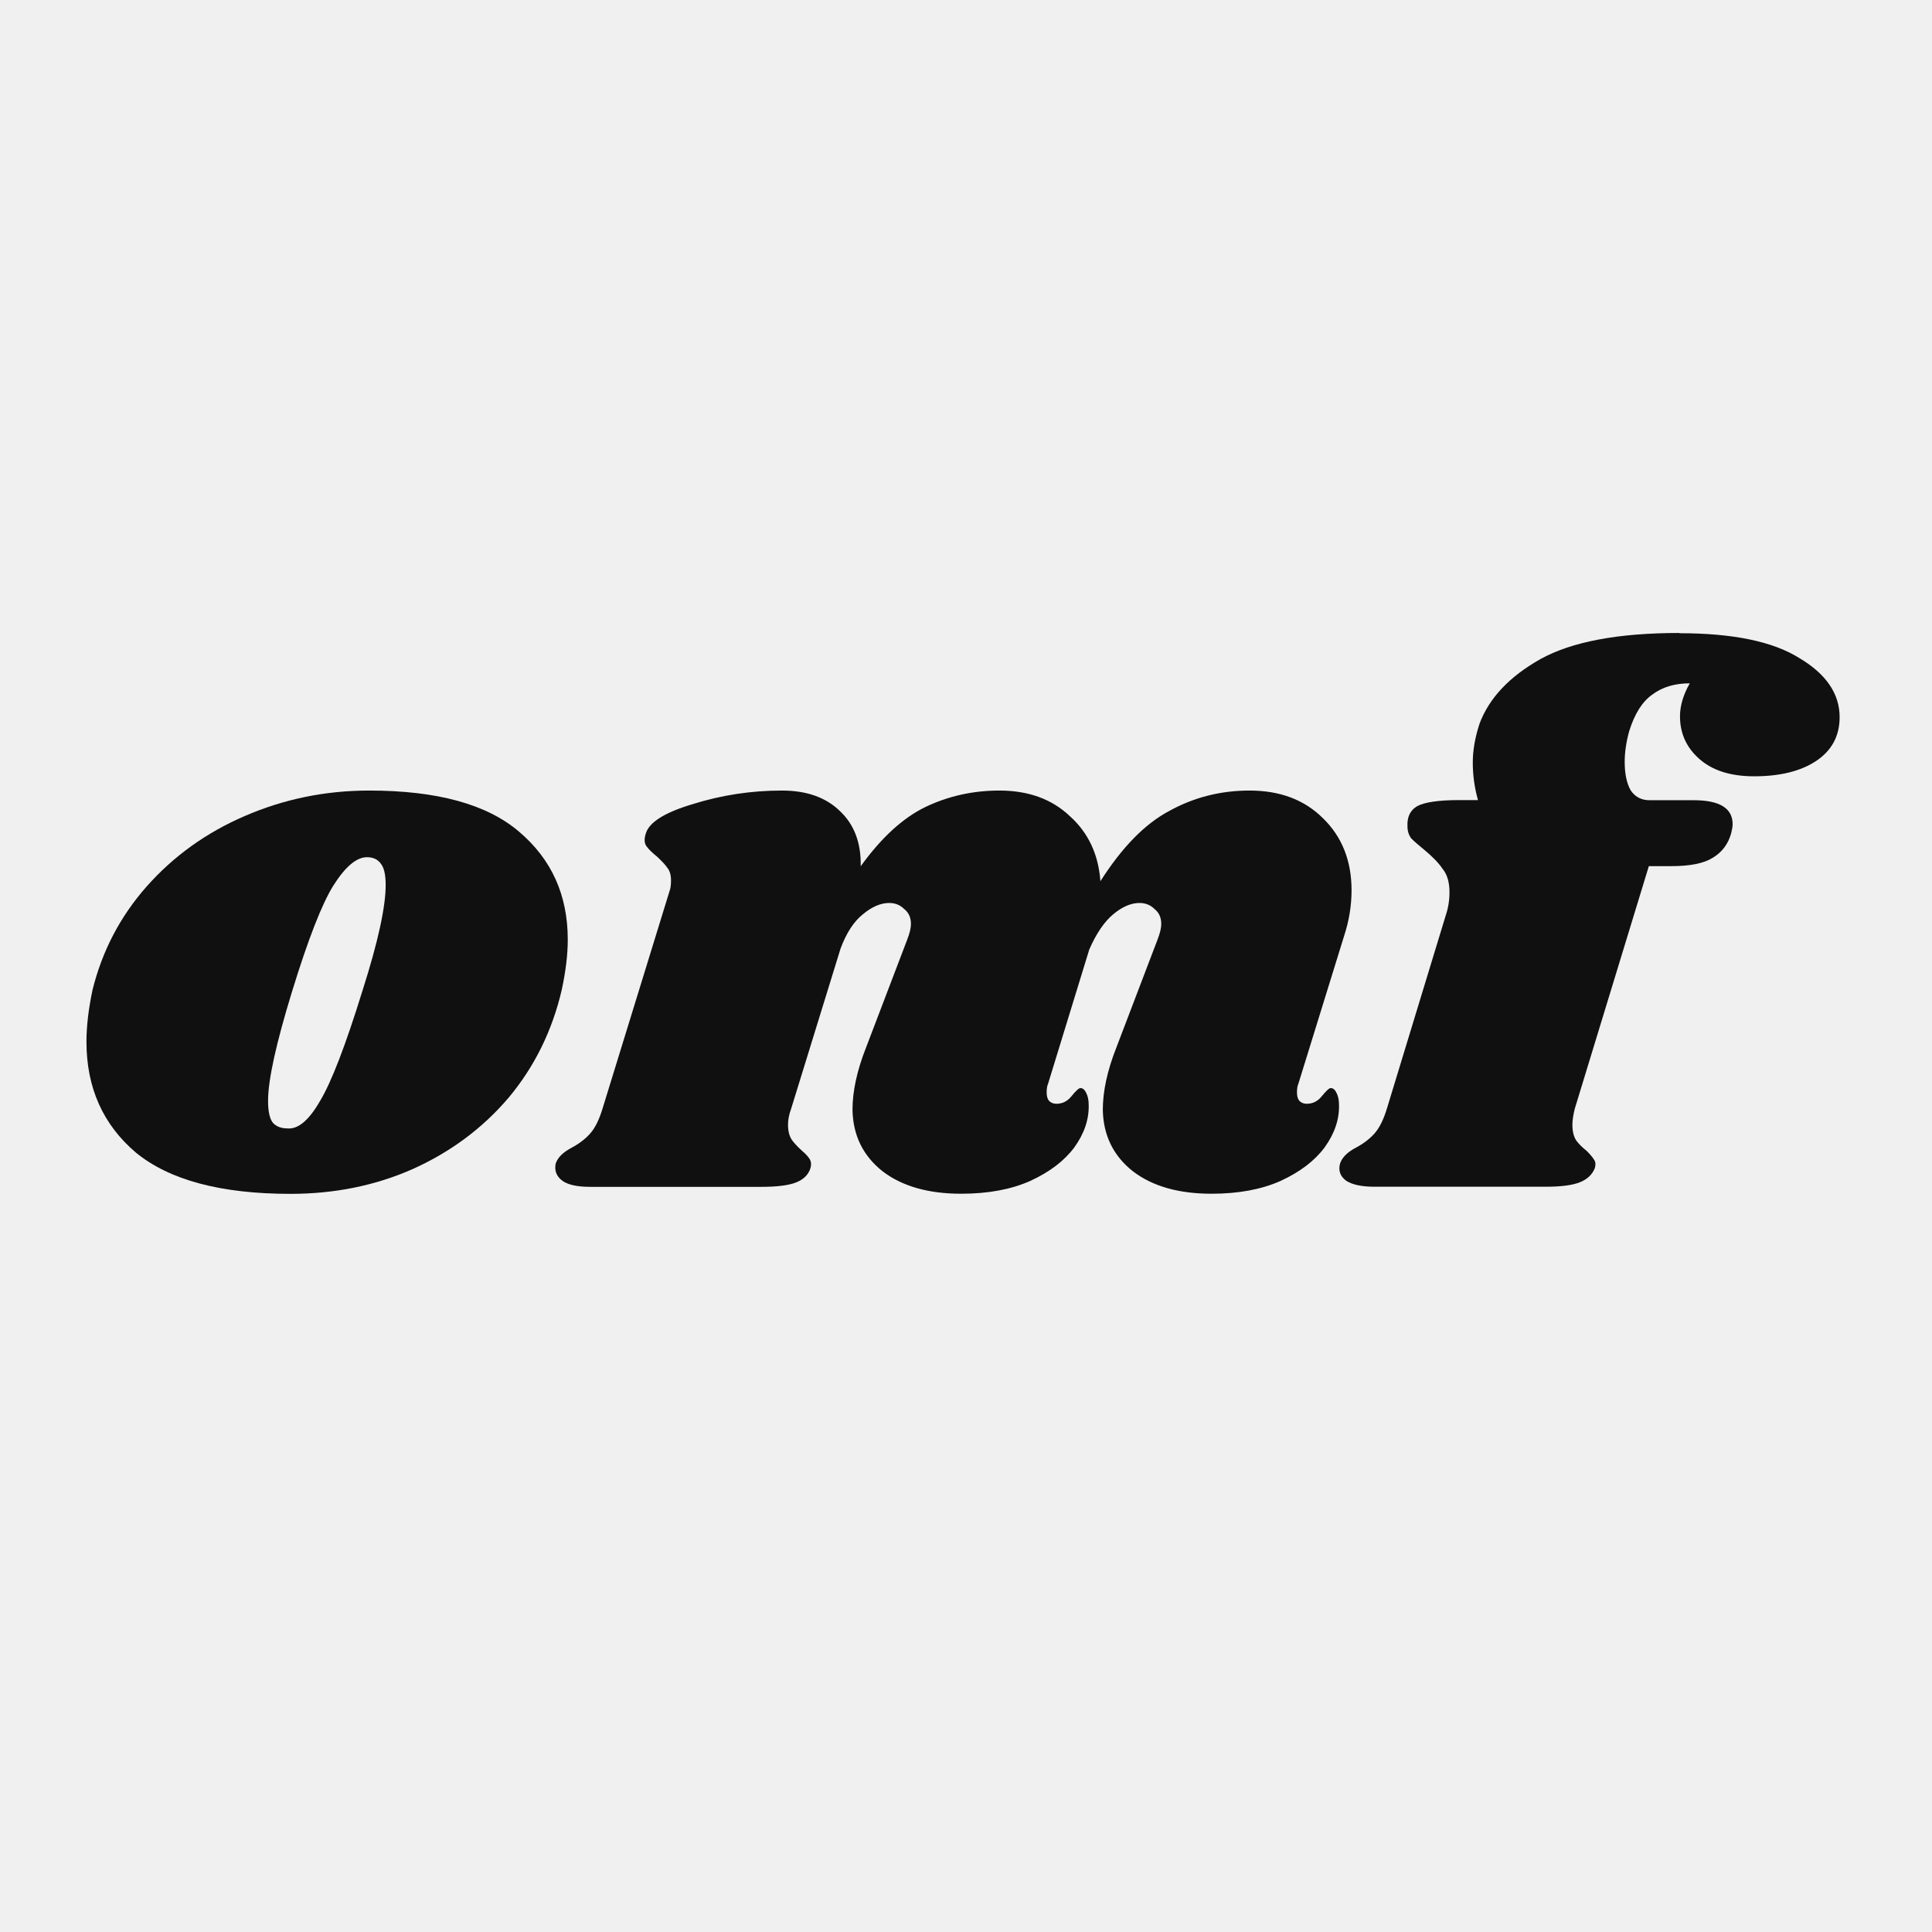
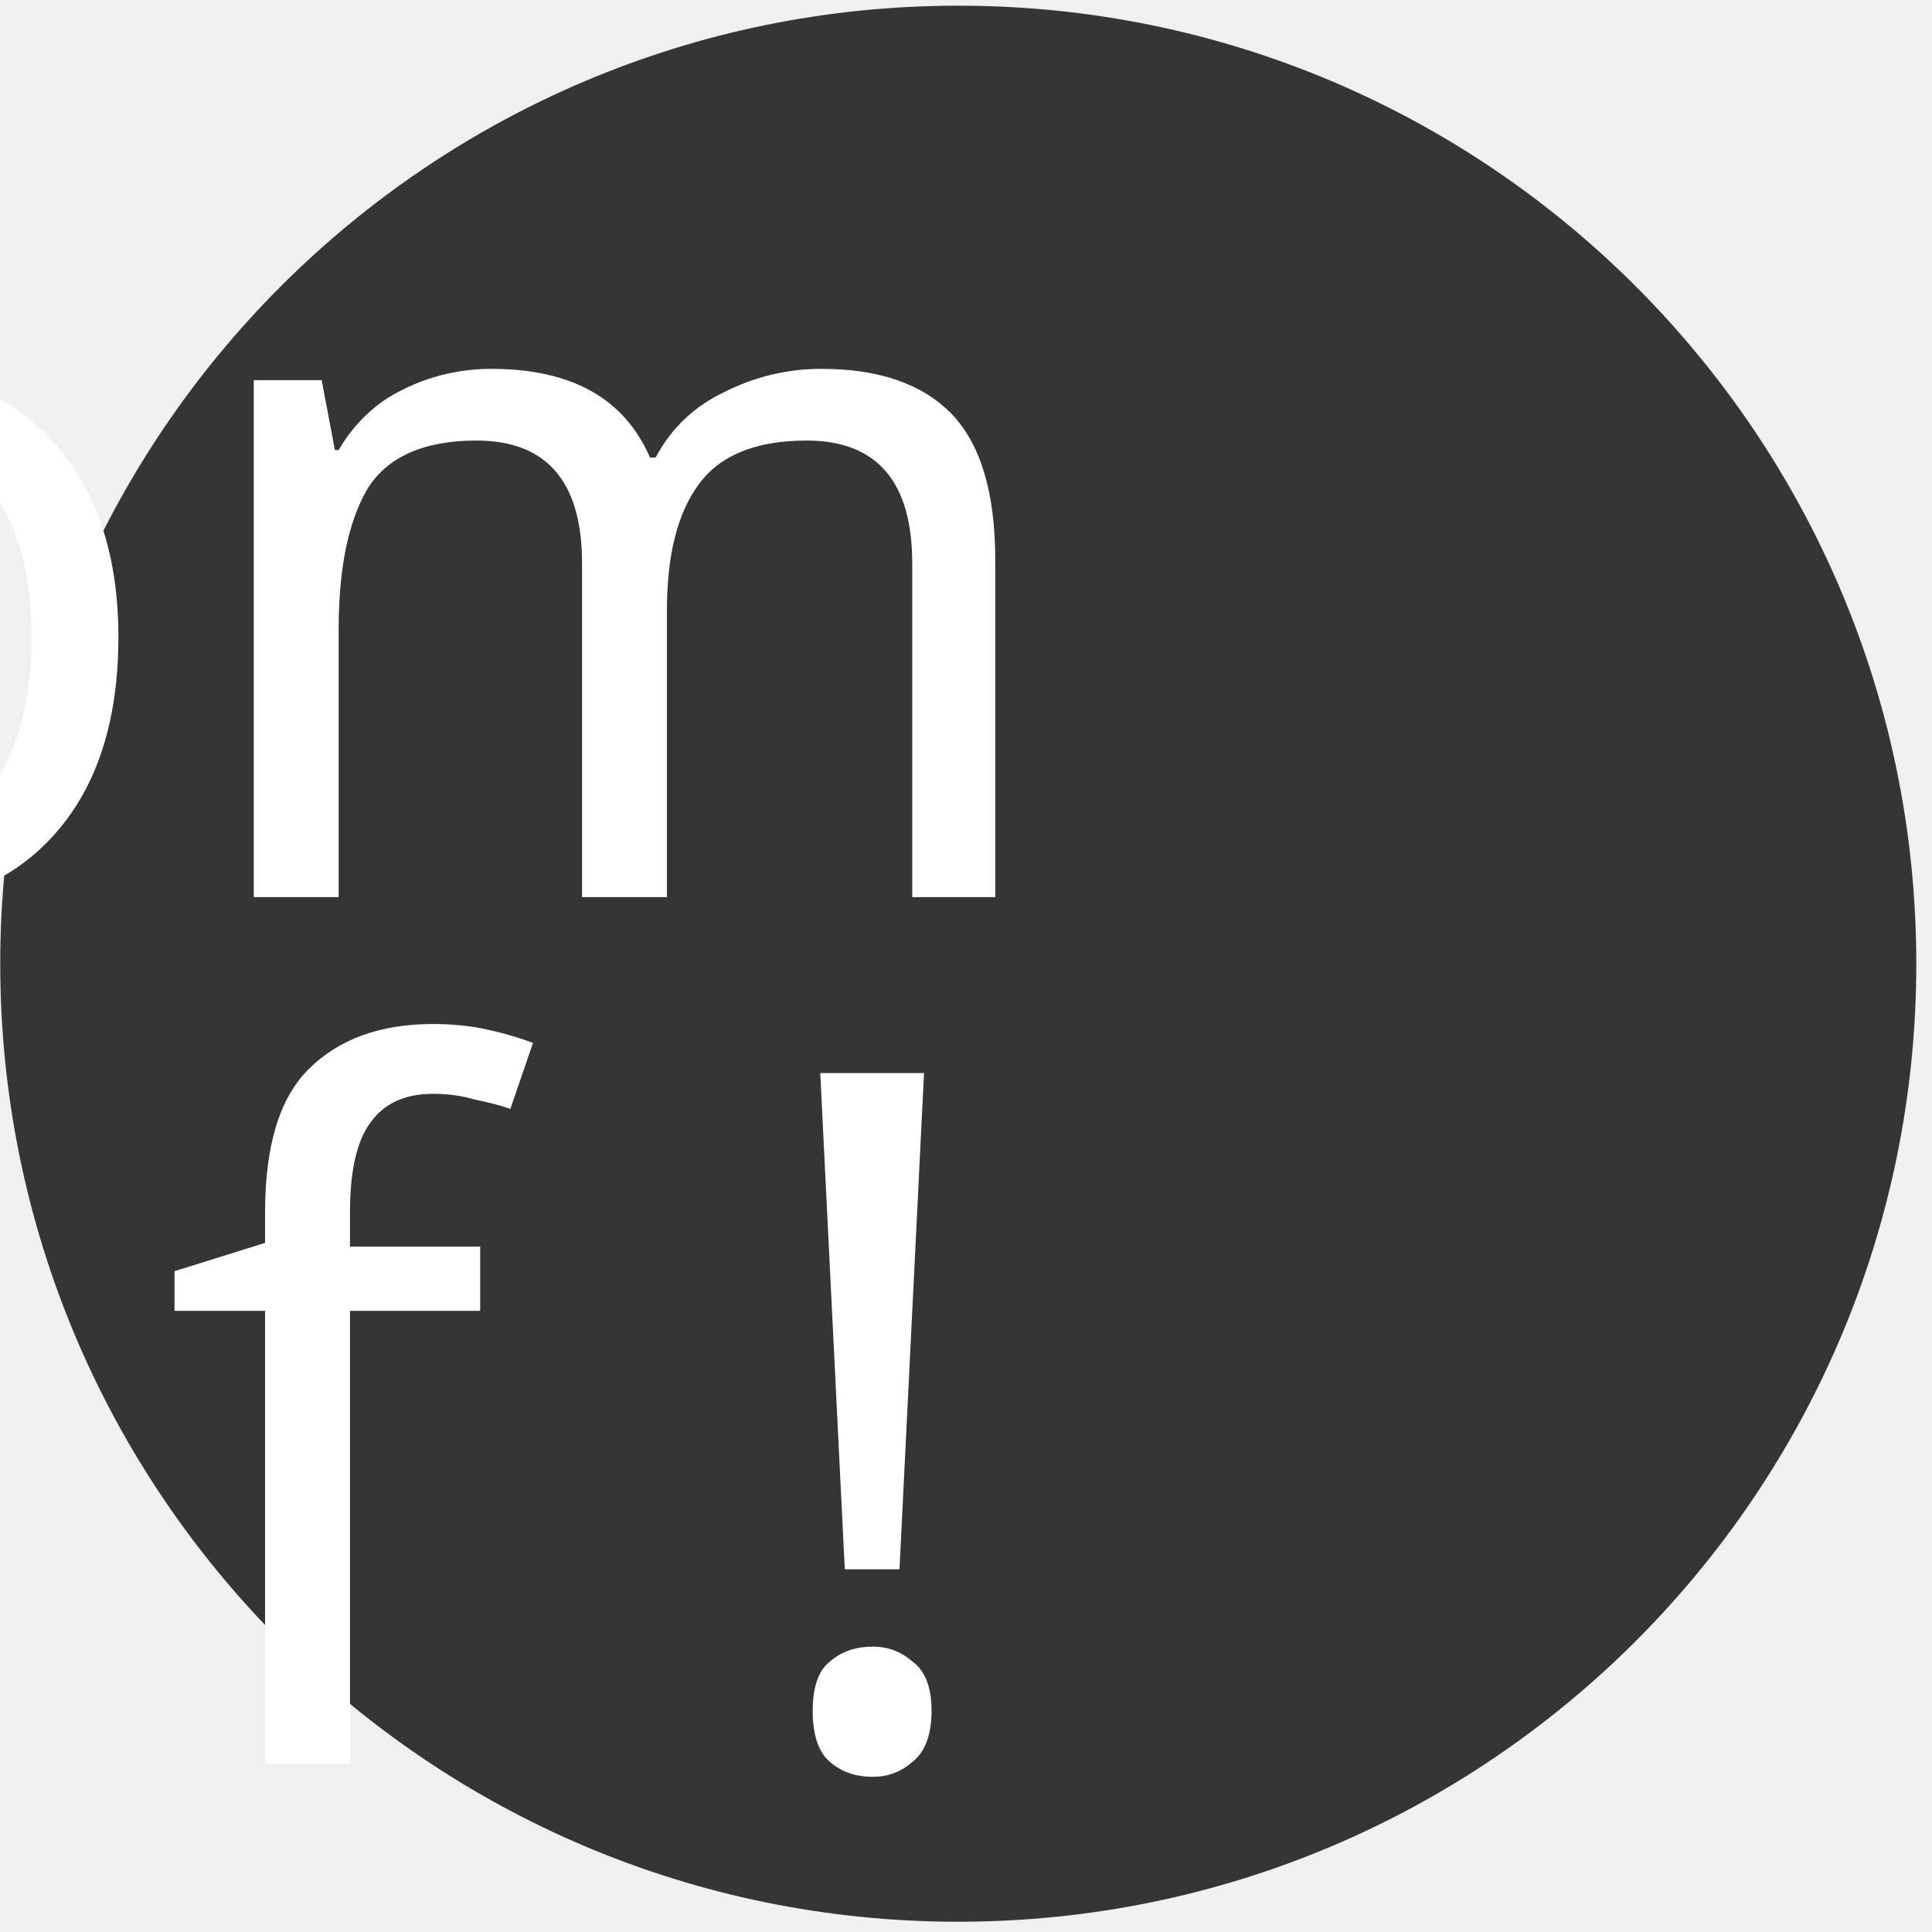
<svg xmlns="http://www.w3.org/2000/svg" width="16" height="16" viewBox="0 0 16 16" fill="none" version="1.1" id="svg18">
  <defs id="defs22" />
-   <path d="m 3.058,6.547 c 0.563,0 0.976,0.114 1.241,0.341 0.269,0.228 0.403,0.525 0.403,0.894 0,0.124 -0.017,0.263 -0.05,0.416 -0.079,0.339 -0.226,0.637 -0.441,0.894 -0.215,0.252 -0.48,0.449 -0.794,0.59 -0.31,0.137 -0.648,0.205 -1.012,0.205 -0.575,0 -1.001,-0.114 -1.279,-0.341 -0.273,-0.232 -0.41,-0.538 -0.41,-0.919 0,-0.128 0.017,-0.271 0.05,-0.428 C 0.846,7.876 0.995,7.59 1.214,7.342 1.438,7.089 1.709,6.895 2.027,6.758 2.35,6.618 2.693,6.547 3.058,6.547 Z m -0.019,0.552 c -0.087,0 -0.18,0.079 -0.279,0.236 -0.095,0.153 -0.209,0.445 -0.341,0.875 -0.132,0.43 -0.199,0.732 -0.199,0.906 0,0.091 0.014,0.153 0.043,0.186 0.029,0.029 0.068,0.043 0.118,0.043 0.087,0.008 0.176,-0.066 0.267,-0.223 C 2.743,8.966 2.861,8.66 3.002,8.204 3.13,7.803 3.194,7.511 3.194,7.329 c 0,-0.087 -0.014,-0.147 -0.043,-0.18 -0.025,-0.033 -0.062,-0.05 -0.112,-0.05 z" fill="#101010" id="path2" style="stroke-width:0.172" />
-   <path d="m 10.753,8.974 c -0.008,0.017 -0.012,0.041 -0.012,0.074 0,0.029 0.006,0.052 0.019,0.068 0.017,0.017 0.037,0.025 0.062,0.025 0.05,0 0.091,-0.021 0.124,-0.062 0.037,-0.046 0.062,-0.068 0.074,-0.068 0.021,0 0.037,0.014 0.05,0.043 0.012,0.025 0.019,0.056 0.019,0.093 0.004,0.12 -0.035,0.238 -0.118,0.354 -0.083,0.112 -0.205,0.205 -0.366,0.279 -0.157,0.07 -0.348,0.106 -0.571,0.106 -0.273,0 -0.49,-0.062 -0.652,-0.186 C 9.22,9.572 9.137,9.402 9.133,9.191 c 0,-0.153 0.037,-0.325 0.112,-0.515 L 9.586,7.782 c 0.021,-0.054 0.031,-0.097 0.031,-0.13 0,-0.054 -0.019,-0.095 -0.056,-0.124 -0.033,-0.033 -0.074,-0.05 -0.124,-0.05 -0.07,0 -0.143,0.031 -0.217,0.093 C 9.145,7.633 9.079,7.731 9.021,7.863 L 8.68,8.974 c -0.008,0.017 -0.012,0.041 -0.012,0.074 0,0.029 0.006,0.052 0.019,0.068 0.017,0.017 0.037,0.025 0.062,0.025 0.05,0 0.091,-0.021 0.124,-0.062 0.037,-0.046 0.062,-0.068 0.074,-0.068 0.021,0 0.037,0.014 0.05,0.043 0.012,0.025 0.019,0.056 0.019,0.093 0.004,0.12 -0.035,0.238 -0.118,0.354 -0.083,0.112 -0.205,0.205 -0.366,0.279 -0.157,0.07 -0.348,0.106 -0.571,0.106 -0.273,0 -0.49,-0.062 -0.652,-0.186 C 7.147,9.572 7.064,9.402 7.06,9.191 c 0,-0.153 0.037,-0.325 0.112,-0.515 L 7.513,7.782 c 0.021,-0.054 0.031,-0.097 0.031,-0.13 0,-0.054 -0.019,-0.095 -0.056,-0.124 -0.033,-0.033 -0.074,-0.05 -0.124,-0.05 -0.07,0 -0.143,0.031 -0.217,0.093 -0.074,0.058 -0.137,0.153 -0.186,0.285 L 6.551,9.185 c -0.017,0.046 -0.025,0.089 -0.025,0.13 0,0.05 0.01,0.091 0.031,0.124 0.021,0.029 0.05,0.06 0.087,0.093 0.029,0.025 0.05,0.048 0.062,0.068 0.012,0.021 0.014,0.046 0.006,0.074 -0.017,0.054 -0.056,0.093 -0.118,0.118 -0.062,0.025 -0.159,0.037 -0.292,0.037 H 4.888 c -0.108,0 -0.184,-0.017 -0.23,-0.05 -0.05,-0.037 -0.068,-0.085 -0.056,-0.143 0.017,-0.05 0.06,-0.093 0.13,-0.13 0.062,-0.033 0.114,-0.072 0.155,-0.118 0.041,-0.046 0.077,-0.118 0.106,-0.217 L 5.545,7.379 c 0.008,-0.021 0.012,-0.05 0.012,-0.087 0,-0.046 -0.01,-0.081 -0.031,-0.106 C 5.51,7.162 5.481,7.131 5.44,7.093 5.399,7.06 5.37,7.031 5.353,7.007 5.336,6.982 5.334,6.949 5.347,6.907 5.372,6.812 5.502,6.729 5.738,6.659 5.974,6.585 6.22,6.547 6.476,6.547 c 0.203,0 0.362,0.056 0.478,0.168 0.12,0.112 0.178,0.265 0.174,0.459 C 7.298,6.938 7.476,6.775 7.662,6.684 7.852,6.593 8.057,6.547 8.276,6.547 c 0.24,0 0.434,0.07 0.583,0.211 0.153,0.137 0.238,0.317 0.254,0.54 C 9.292,7.017 9.482,6.822 9.685,6.715 9.888,6.603 10.109,6.547 10.349,6.547 c 0.252,0 0.455,0.077 0.608,0.23 0.157,0.153 0.236,0.352 0.236,0.596 0,0.128 -0.021,0.254 -0.062,0.379 z" fill="#101010" id="path6" style="stroke-width:0.172" />
-   <path d="m 13.907,5.244 c 0.443,0 0.774,0.068 0.993,0.205 0.223,0.132 0.335,0.296 0.335,0.49 0,0.157 -0.066,0.279 -0.199,0.366 -0.128,0.083 -0.298,0.124 -0.509,0.124 -0.194,0 -0.345,-0.048 -0.453,-0.143 -0.108,-0.095 -0.161,-0.213 -0.161,-0.354 0,-0.087 0.027,-0.178 0.081,-0.273 -0.124,0 -0.228,0.031 -0.31,0.093 -0.083,0.058 -0.147,0.159 -0.192,0.304 -0.025,0.091 -0.037,0.176 -0.037,0.254 0,0.099 0.017,0.178 0.05,0.236 0.037,0.054 0.089,0.081 0.155,0.081 h 0.366 c 0.215,0 0.323,0.066 0.323,0.199 0,0.017 -0.004,0.041 -0.012,0.074 -0.025,0.091 -0.077,0.159 -0.155,0.205 -0.074,0.046 -0.188,0.068 -0.341,0.068 h -0.186 l -0.614,2.011 c -0.012,0.05 -0.019,0.093 -0.019,0.13 0,0.054 0.01,0.097 0.031,0.13 0.021,0.029 0.05,0.058 0.087,0.087 0.029,0.029 0.05,0.054 0.062,0.074 0.012,0.017 0.014,0.039 0.006,0.068 -0.021,0.054 -0.062,0.093 -0.124,0.118 -0.062,0.025 -0.157,0.037 -0.285,0.037 h -1.415 c -0.108,0 -0.186,-0.017 -0.236,-0.05 -0.05,-0.037 -0.066,-0.085 -0.05,-0.143 0.017,-0.05 0.06,-0.093 0.13,-0.13 0.062,-0.033 0.114,-0.072 0.155,-0.118 0.041,-0.046 0.077,-0.118 0.106,-0.217 l 0.484,-1.589 c 0.021,-0.062 0.031,-0.126 0.031,-0.192 0,-0.083 -0.019,-0.147 -0.056,-0.192 -0.033,-0.05 -0.085,-0.103 -0.155,-0.161 -0.046,-0.037 -0.081,-0.068 -0.106,-0.093 -0.021,-0.029 -0.031,-0.062 -0.031,-0.099 -0.004,-0.079 0.023,-0.134 0.081,-0.168 0.062,-0.033 0.178,-0.05 0.348,-0.05 h 0.155 c -0.029,-0.103 -0.043,-0.207 -0.043,-0.31 0,-0.103 0.019,-0.211 0.056,-0.323 0.079,-0.211 0.246,-0.389 0.503,-0.534 0.261,-0.145 0.645,-0.217 1.154,-0.217 z" fill="#101010" id="path10" style="stroke-width:0.172" />
+   <circle style="fill:#353535;fill-opacity:1;stroke:none;stroke-width:4.657;stroke-linecap:round;stroke-linejoin:round;stroke-dashoffset:0.34;paint-order:fill markers stroke" id="path831" cx="7.936" cy="7.981" r="7.934" />
+   <text xml:space="preserve" style="font-size:8px;line-height:0.8;font-family:Raleway;-inkscape-font-specification:'Raleway, Normal';letter-spacing:0px;word-spacing:0px;fill:#ffffff;fill-opacity:1" x="7.933" y="7.43" id="text838">
+     <tspan x="7.933" y="7.43" style="font-style:normal;font-variant:normal;font-weight:normal;font-stretch:normal;font-size:8px;font-family:Shrikhand;-inkscape-font-specification:Shrikhand;text-align:center;text-anchor:middle;fill:#ffffff;fill-opacity:1" id="tspan855">om</tspan>
+     <tspan x="7.933" y="14.606" style="font-style:normal;font-variant:normal;font-weight:normal;font-stretch:normal;font-size:8px;font-family:Shrikhand;-inkscape-font-specification:Shrikhand;text-align:center;text-anchor:middle;fill:#ffffff;fill-opacity:1" id="tspan859">f !</tspan>
+   </text>
</svg>
